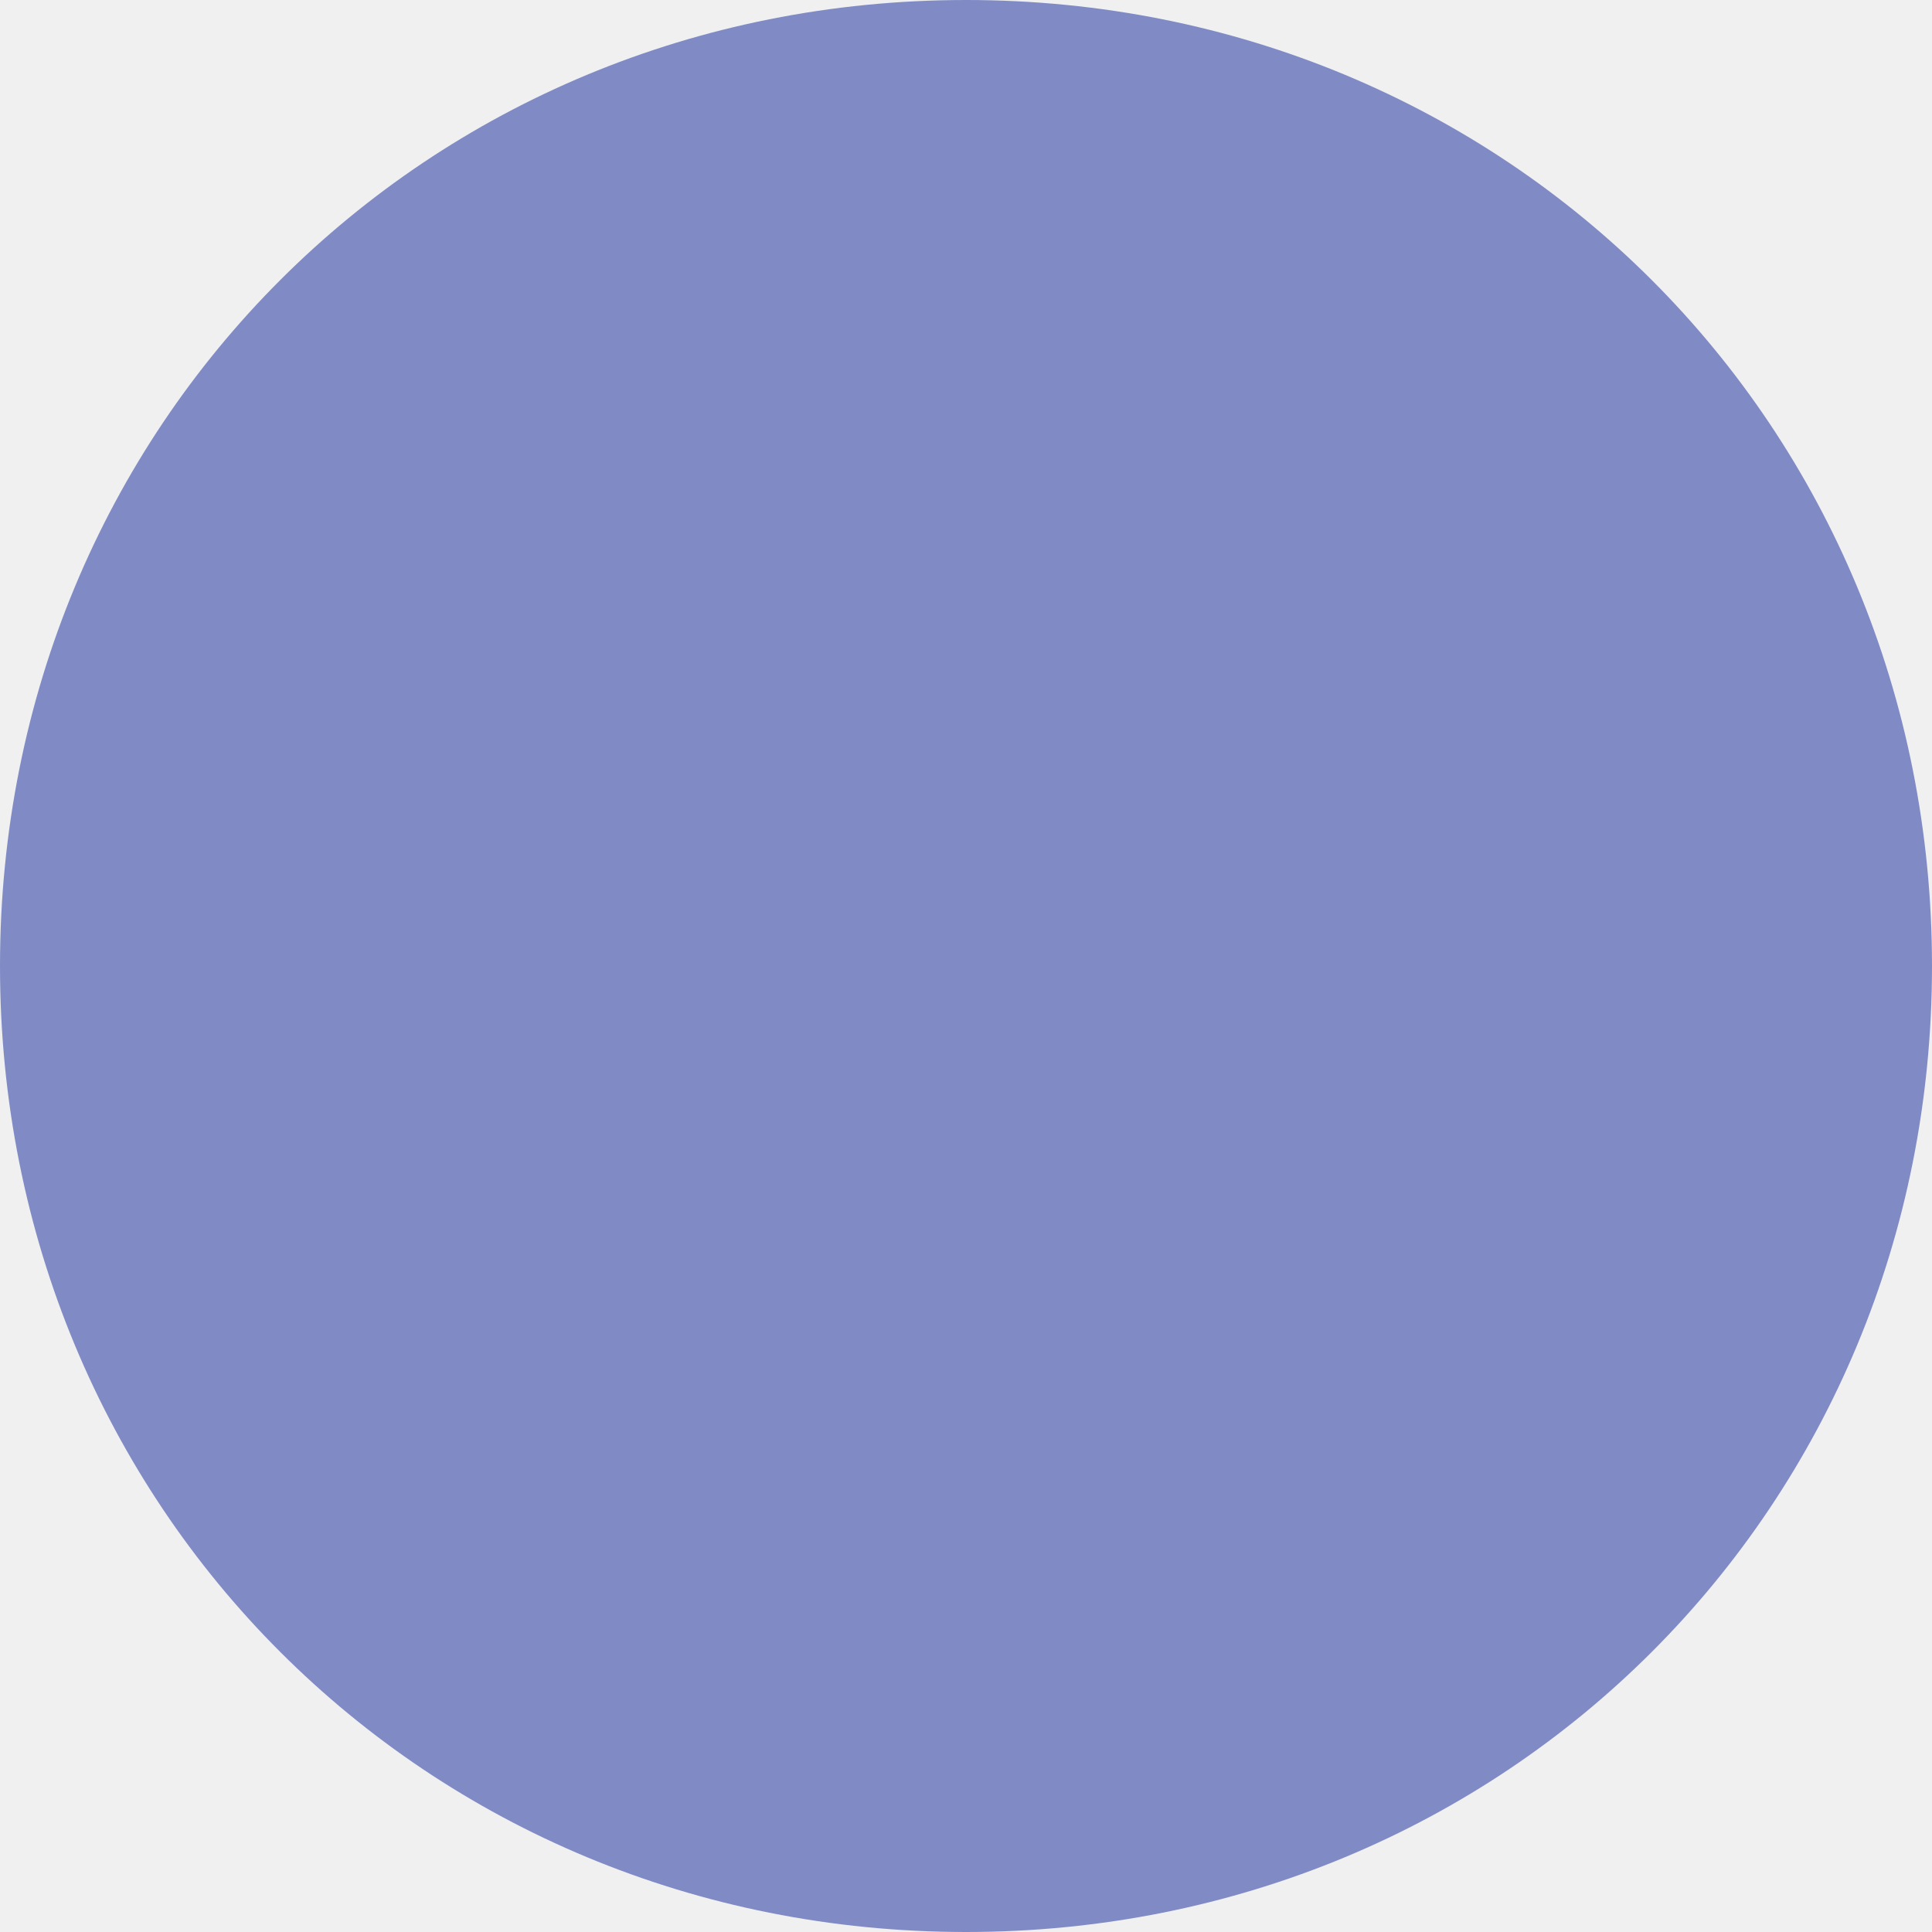
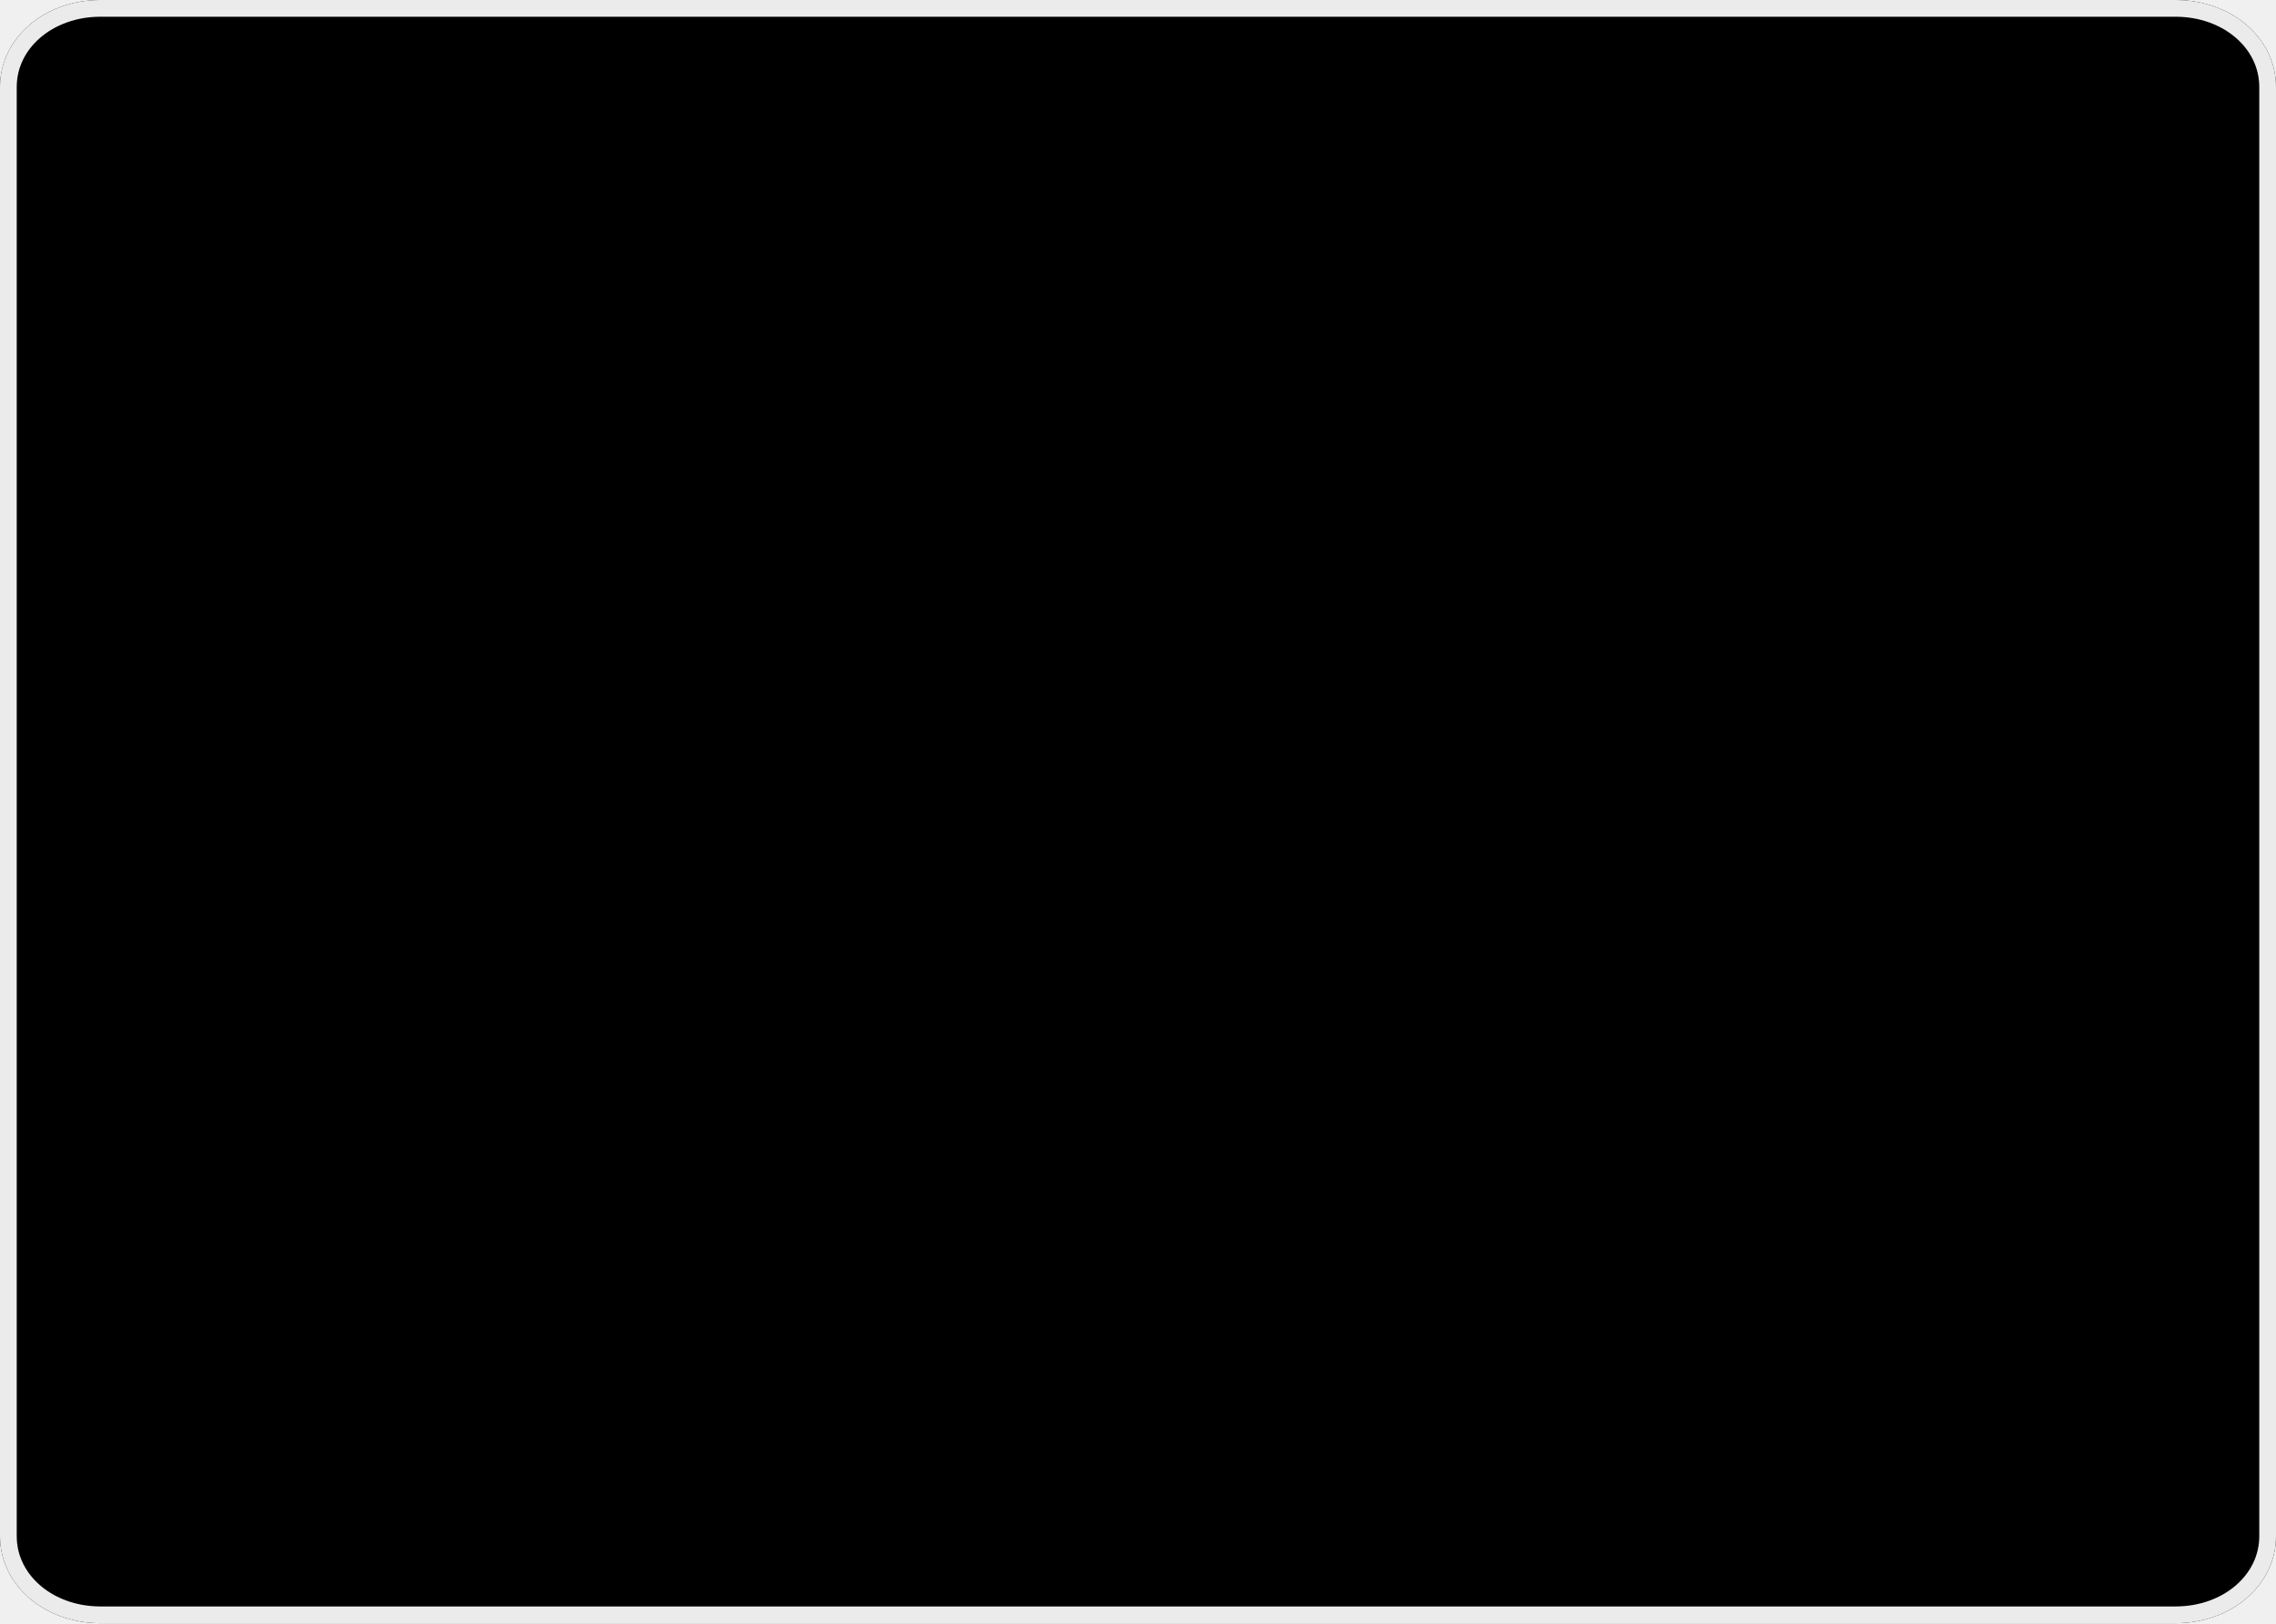
- <svg xmlns="http://www.w3.org/2000/svg" version="1.1" width="8px" height="8px">
-   <g transform="matrix(1 0 0 1 -955 -1971 )">
-     <path d="M 959 1971  C 961.24 1971  963 1972.76  963 1975  C 963 1977.24  961.24 1979  959 1979  C 956.76 1979  955 1977.24  955 1975  C 955 1972.76  956.76 1971  959 1971  Z " fill-rule="nonzero" fill="#808bc6" stroke="none" />
+ <svg xmlns="http://www.w3.org/2000/svg" version="1.1" width="136px" height="97px">
+   <defs>
+     <mask fill="white" id="clip172">
+       <path d="M 0 91.804  L 0 5.196  C 0 2.286  2.64 0  6 0  L 130 0  C 133.36 0  136 2.286  136 5.196  L 136 91.804  C 136 94.714  133.36 97  130 97  L 6 97  C 2.64 97  0 94.714  0 91.804  Z " fill-rule="evenodd" />
+     </mask>
+   </defs>
+   <g transform="matrix(1 0 0 1 -943 -1902 )">
+     <path d="M 0 91.804  L 0 5.196  C 0 2.286  2.64 0  6 0  L 130 0  C 133.36 0  136 2.286  136 5.196  L 136 91.804  C 136 94.714  133.36 97  130 97  L 6 97  C 2.64 97  0 94.714  0 91.804  Z " fill-rule="nonzero" fill="#000000" stroke="none" transform="matrix(1 0 0 1 943 1902 )" />
+     <path d="M 0 91.804  L 0 5.196  C 0 2.286  2.64 0  6 0  L 130 0  C 133.36 0  136 2.286  136 5.196  L 136 91.804  C 136 94.714  133.36 97  130 97  L 6 97  C 2.64 97  0 94.714  0 91.804  Z " stroke-width="2" stroke="#ebebeb" fill="none" transform="matrix(1 0 0 1 943 1902 )" mask="url(#clip172)" />
  </g>
</svg>
